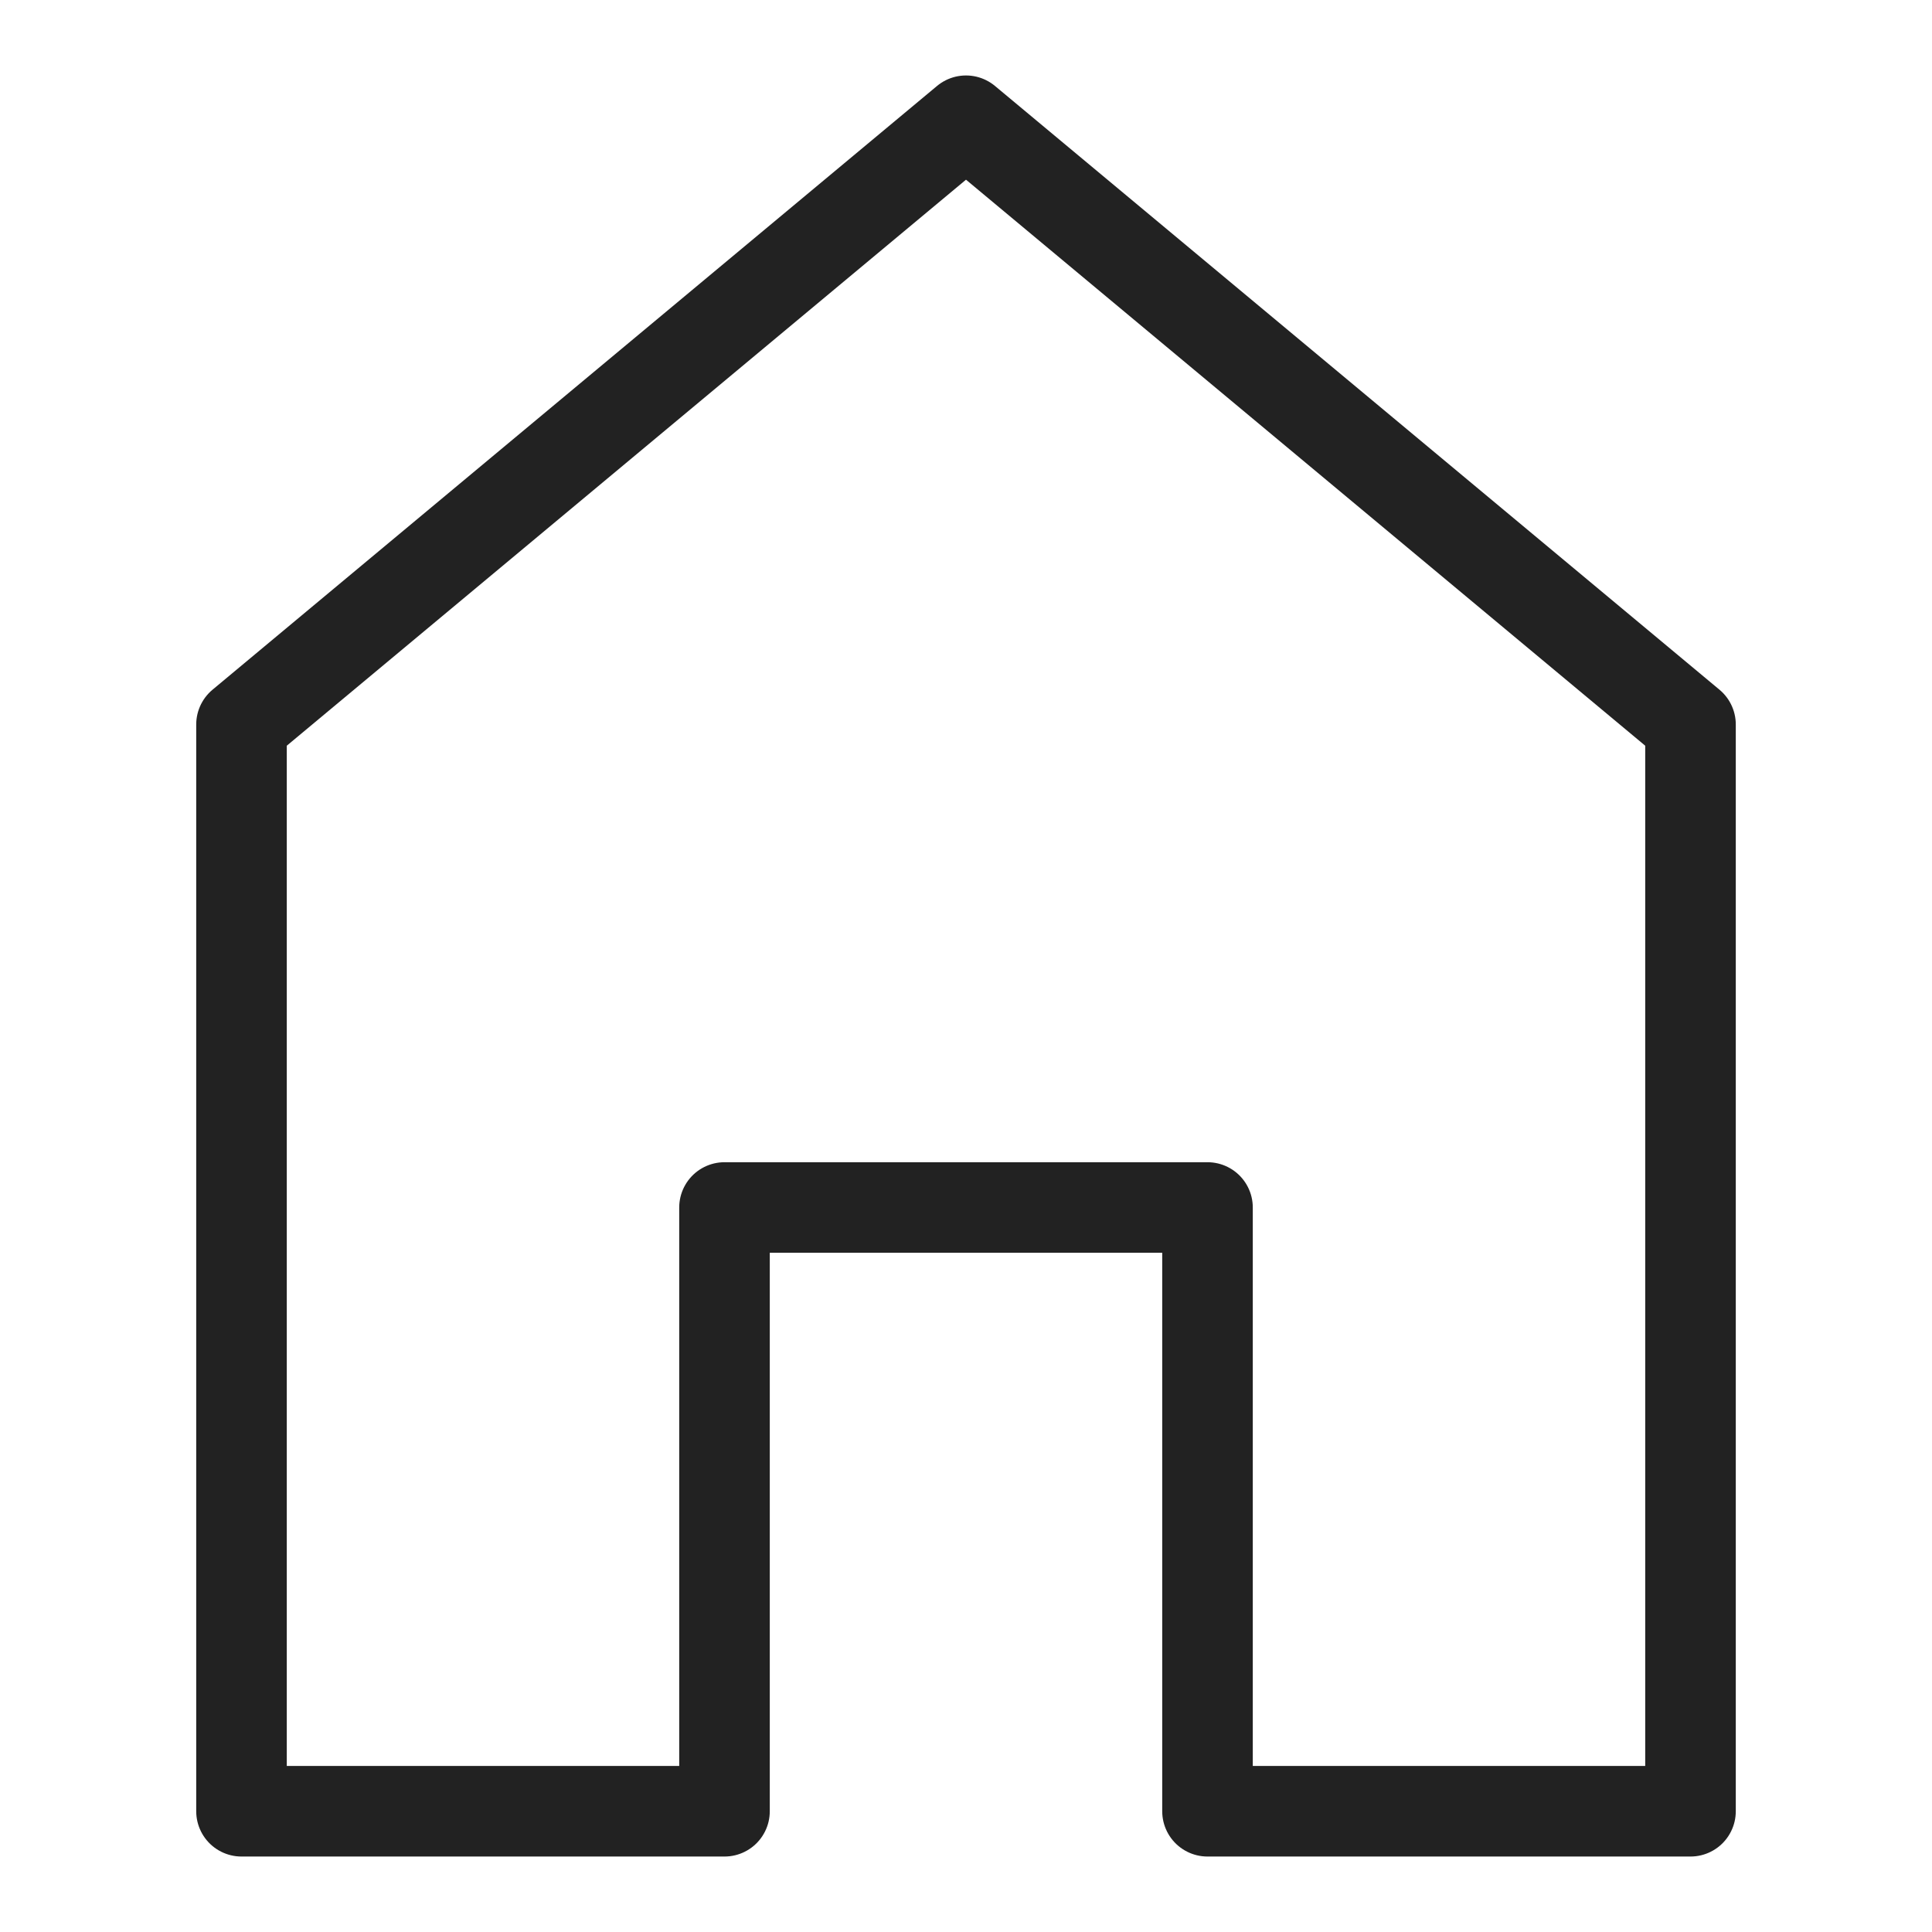
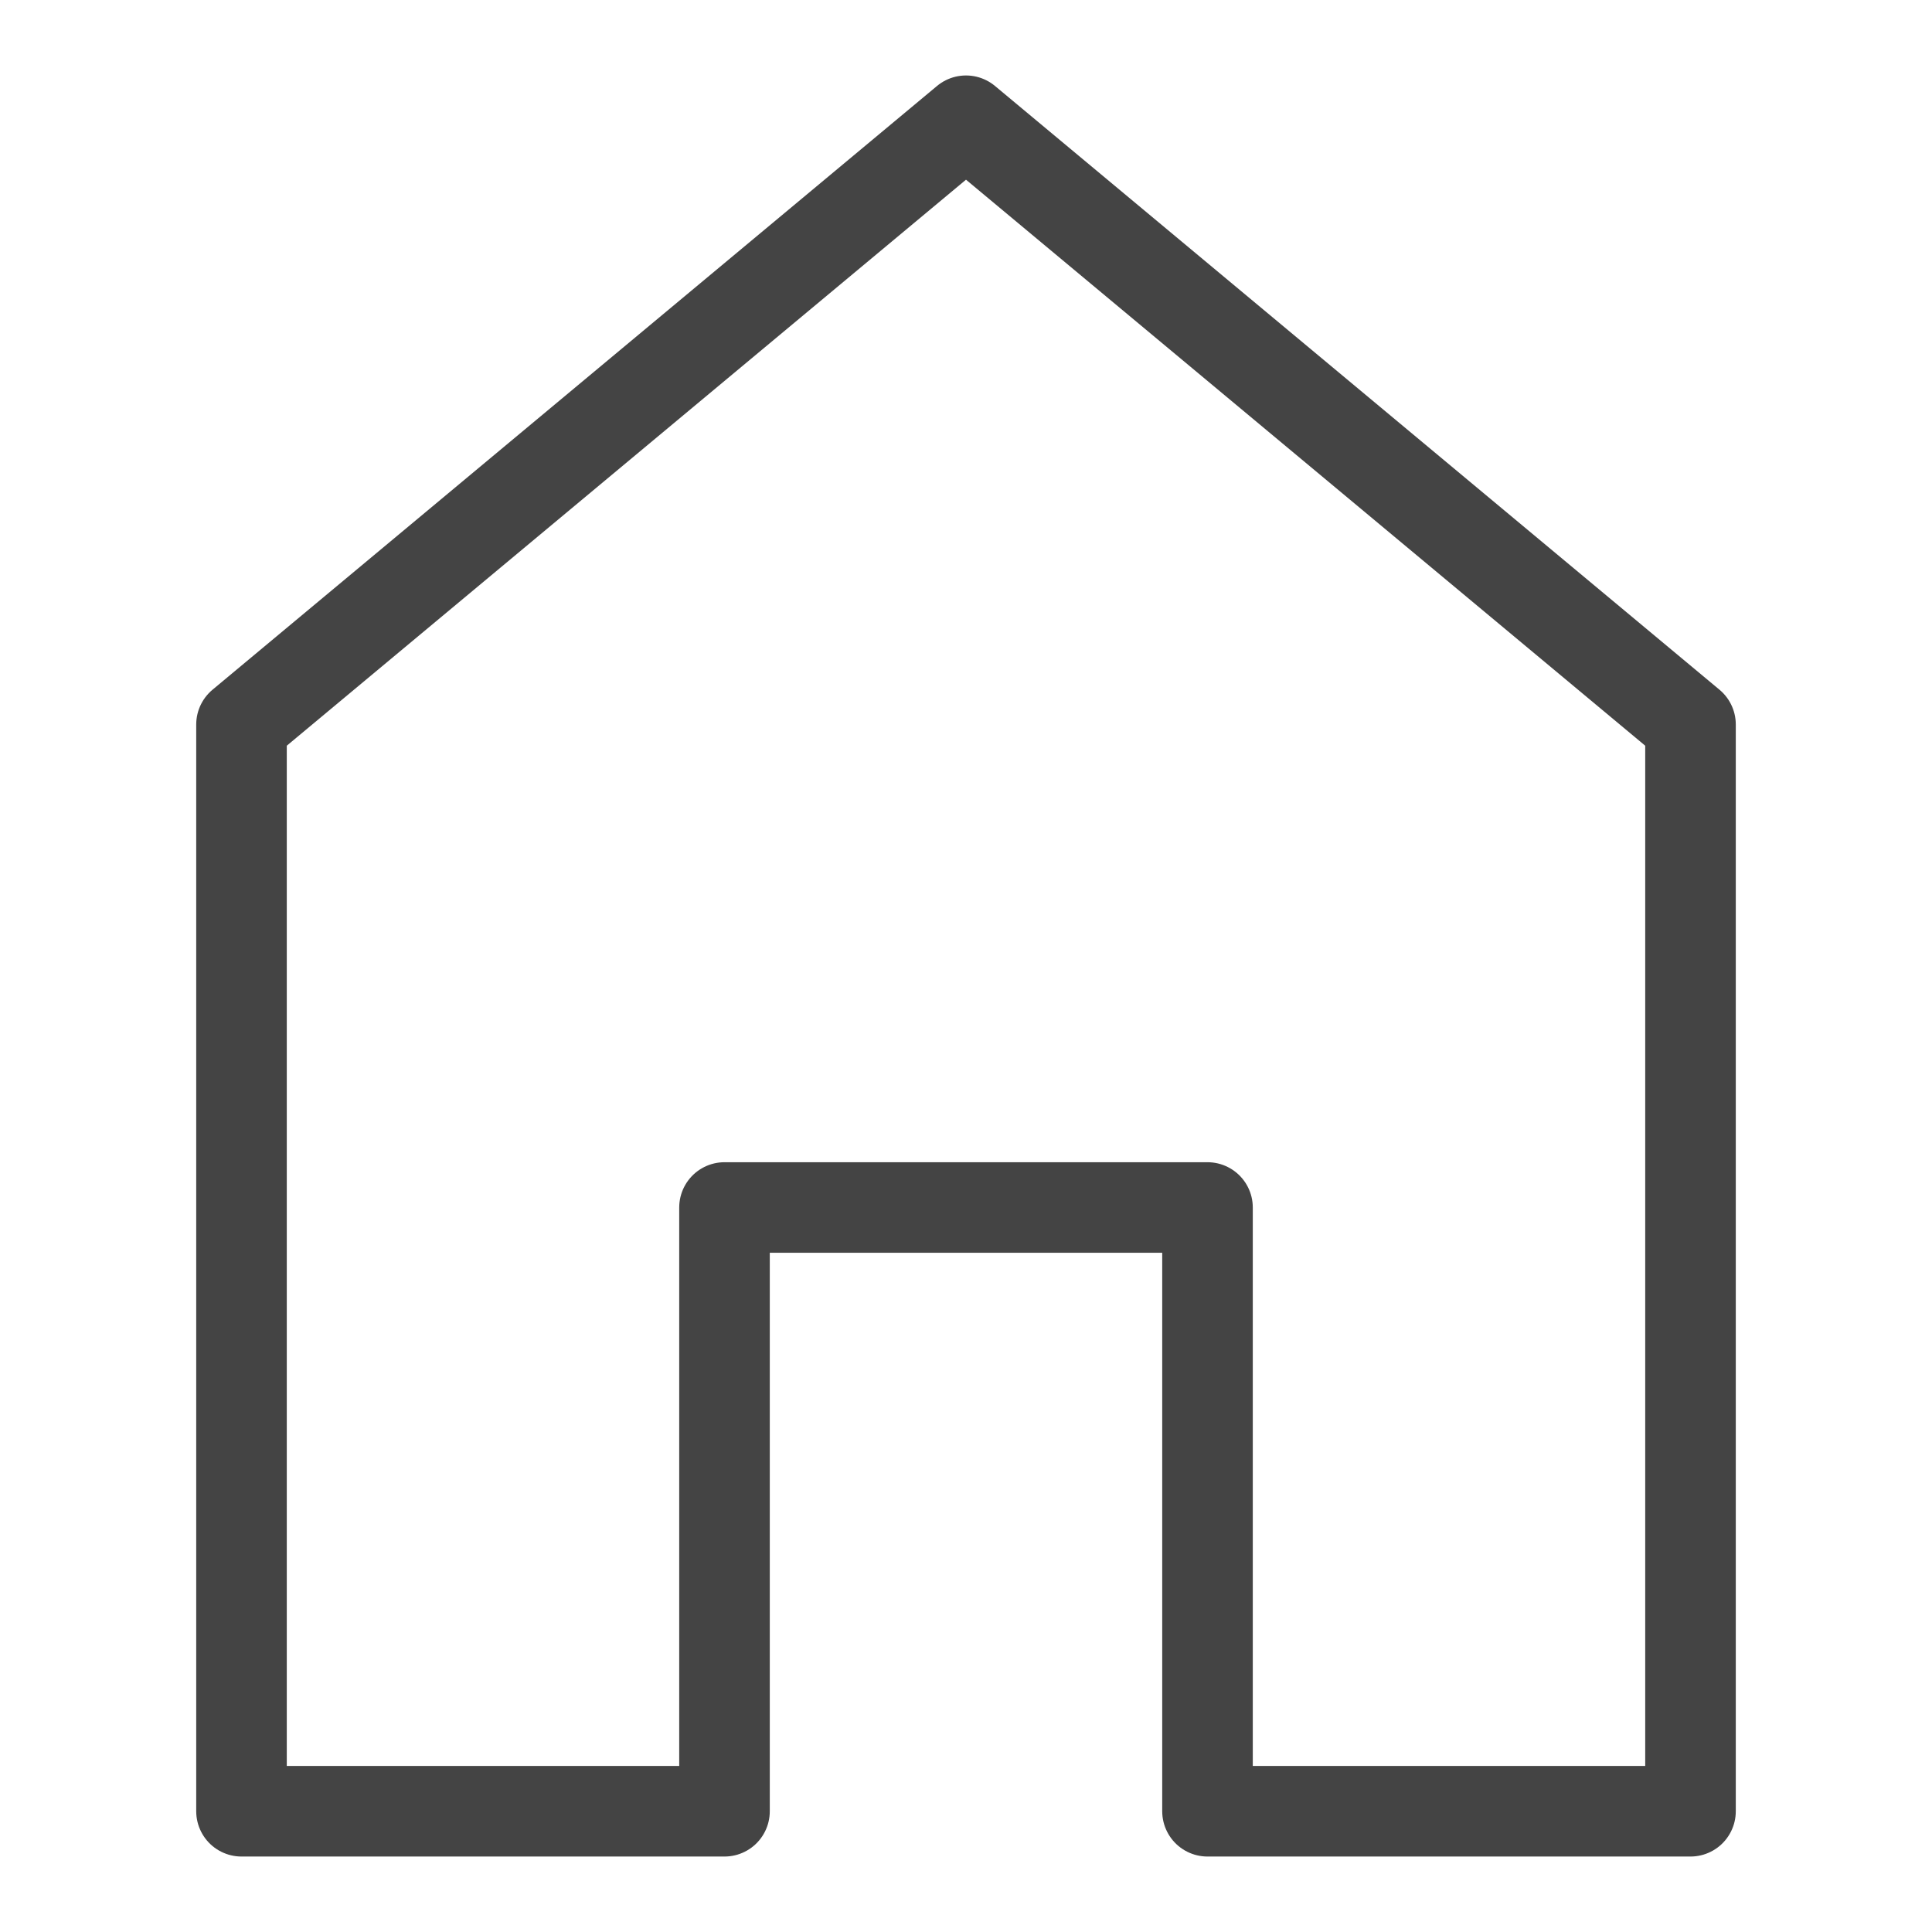
- <svg xmlns="http://www.w3.org/2000/svg" id="i-home" viewBox="0 0 32 32" width="24" height="24" fill="none" stroke="#222" stroke-linecap="round" stroke-linejoin="round" stroke-width="1.5">
+ <svg xmlns="http://www.w3.org/2000/svg" id="i-home" viewBox="0 0 32 32" width="24" height="24" fill="none" stroke="#444" stroke-linecap="round" stroke-linejoin="round" stroke-width="1.5">
  <path d="M12 20 L12 30 4 30 4 12 16 2 28 12 28 30 20 30 20 20 Z" />
</svg>
